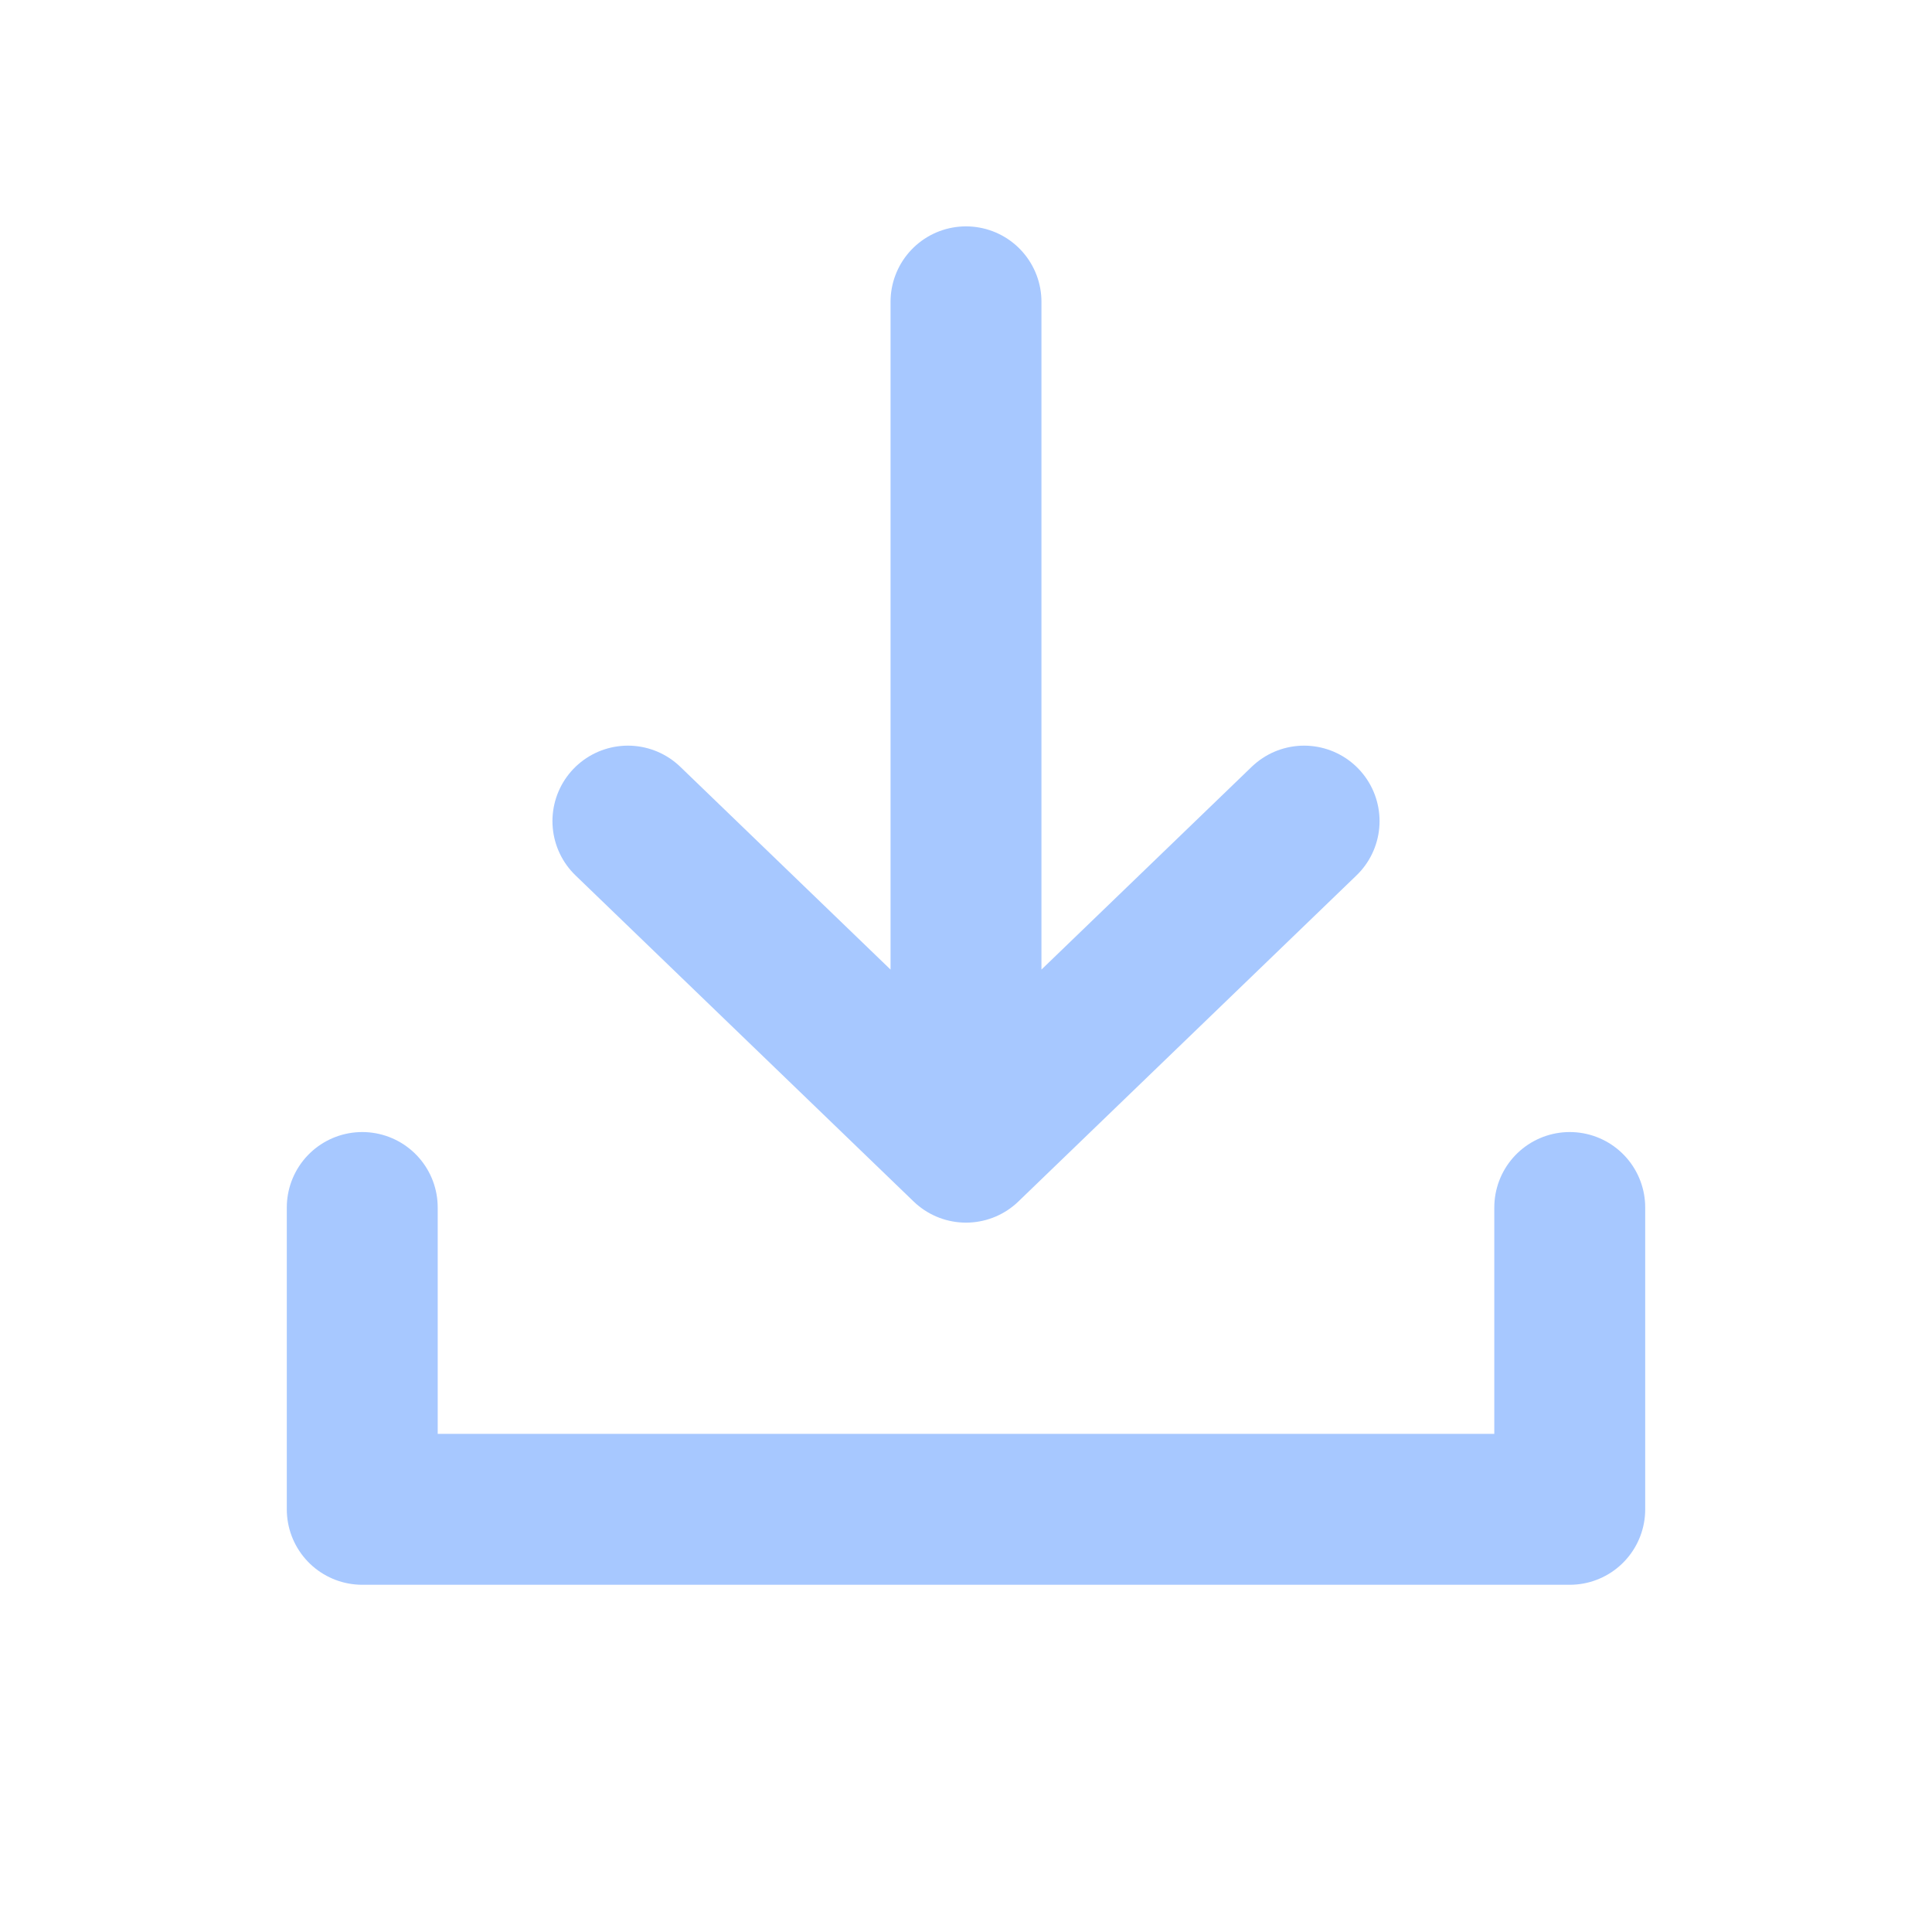
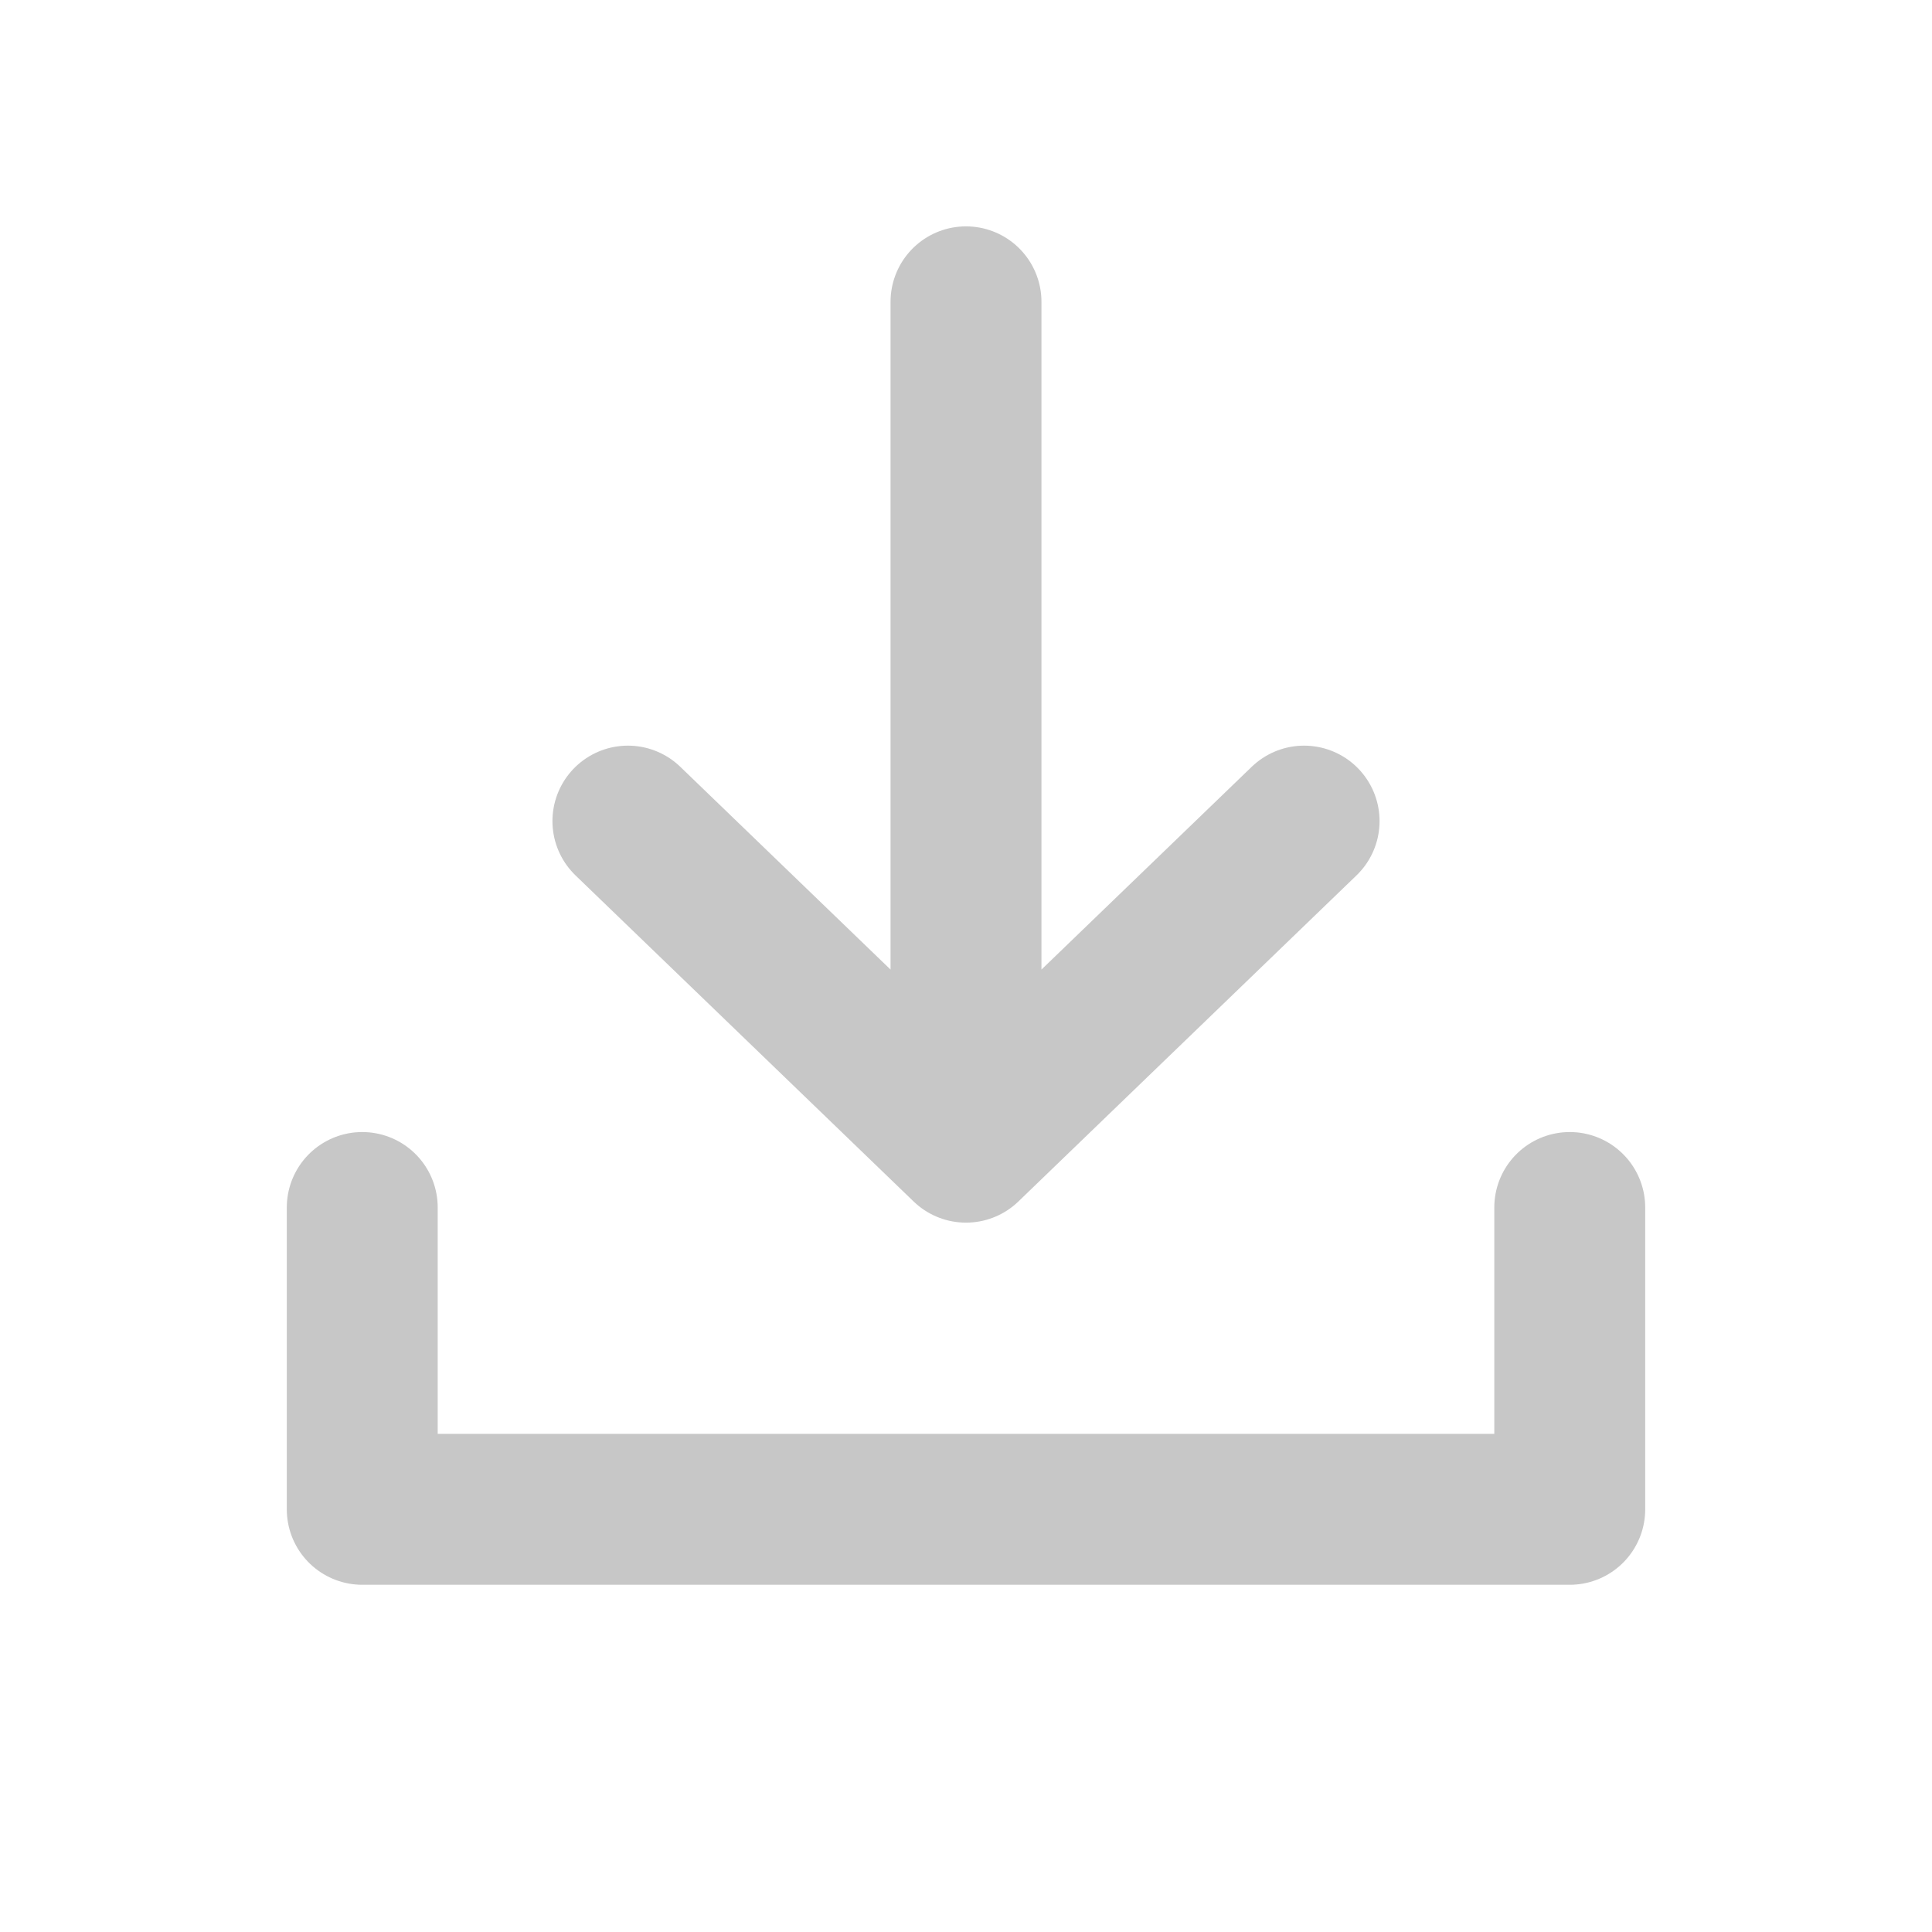
<svg xmlns="http://www.w3.org/2000/svg" preserveAspectRatio="none" overflow="visible" style="display: block;" width="18" height="18" viewBox="0 0 18 18" fill="none">
  <g id="State glyph">
-     <path id="Vector" d="M9 2.812V10.688M12.15 7.65L9 10.688L5.85 7.65M3.375 11.25V14.062H14.625V11.25" stroke-width="1.406" stroke-linecap="round" stroke-linejoin="round" stroke="#A7C8FF" />
+     <path id="Vector" d="M9 2.812V10.688M12.15 7.65L9 10.688L5.85 7.65M3.375 11.25V14.062H14.625V11.25" stroke-width="1.406" stroke-linecap="round" stroke-linejoin="round" stroke="#C7C7C7" />
  </g>
</svg>
